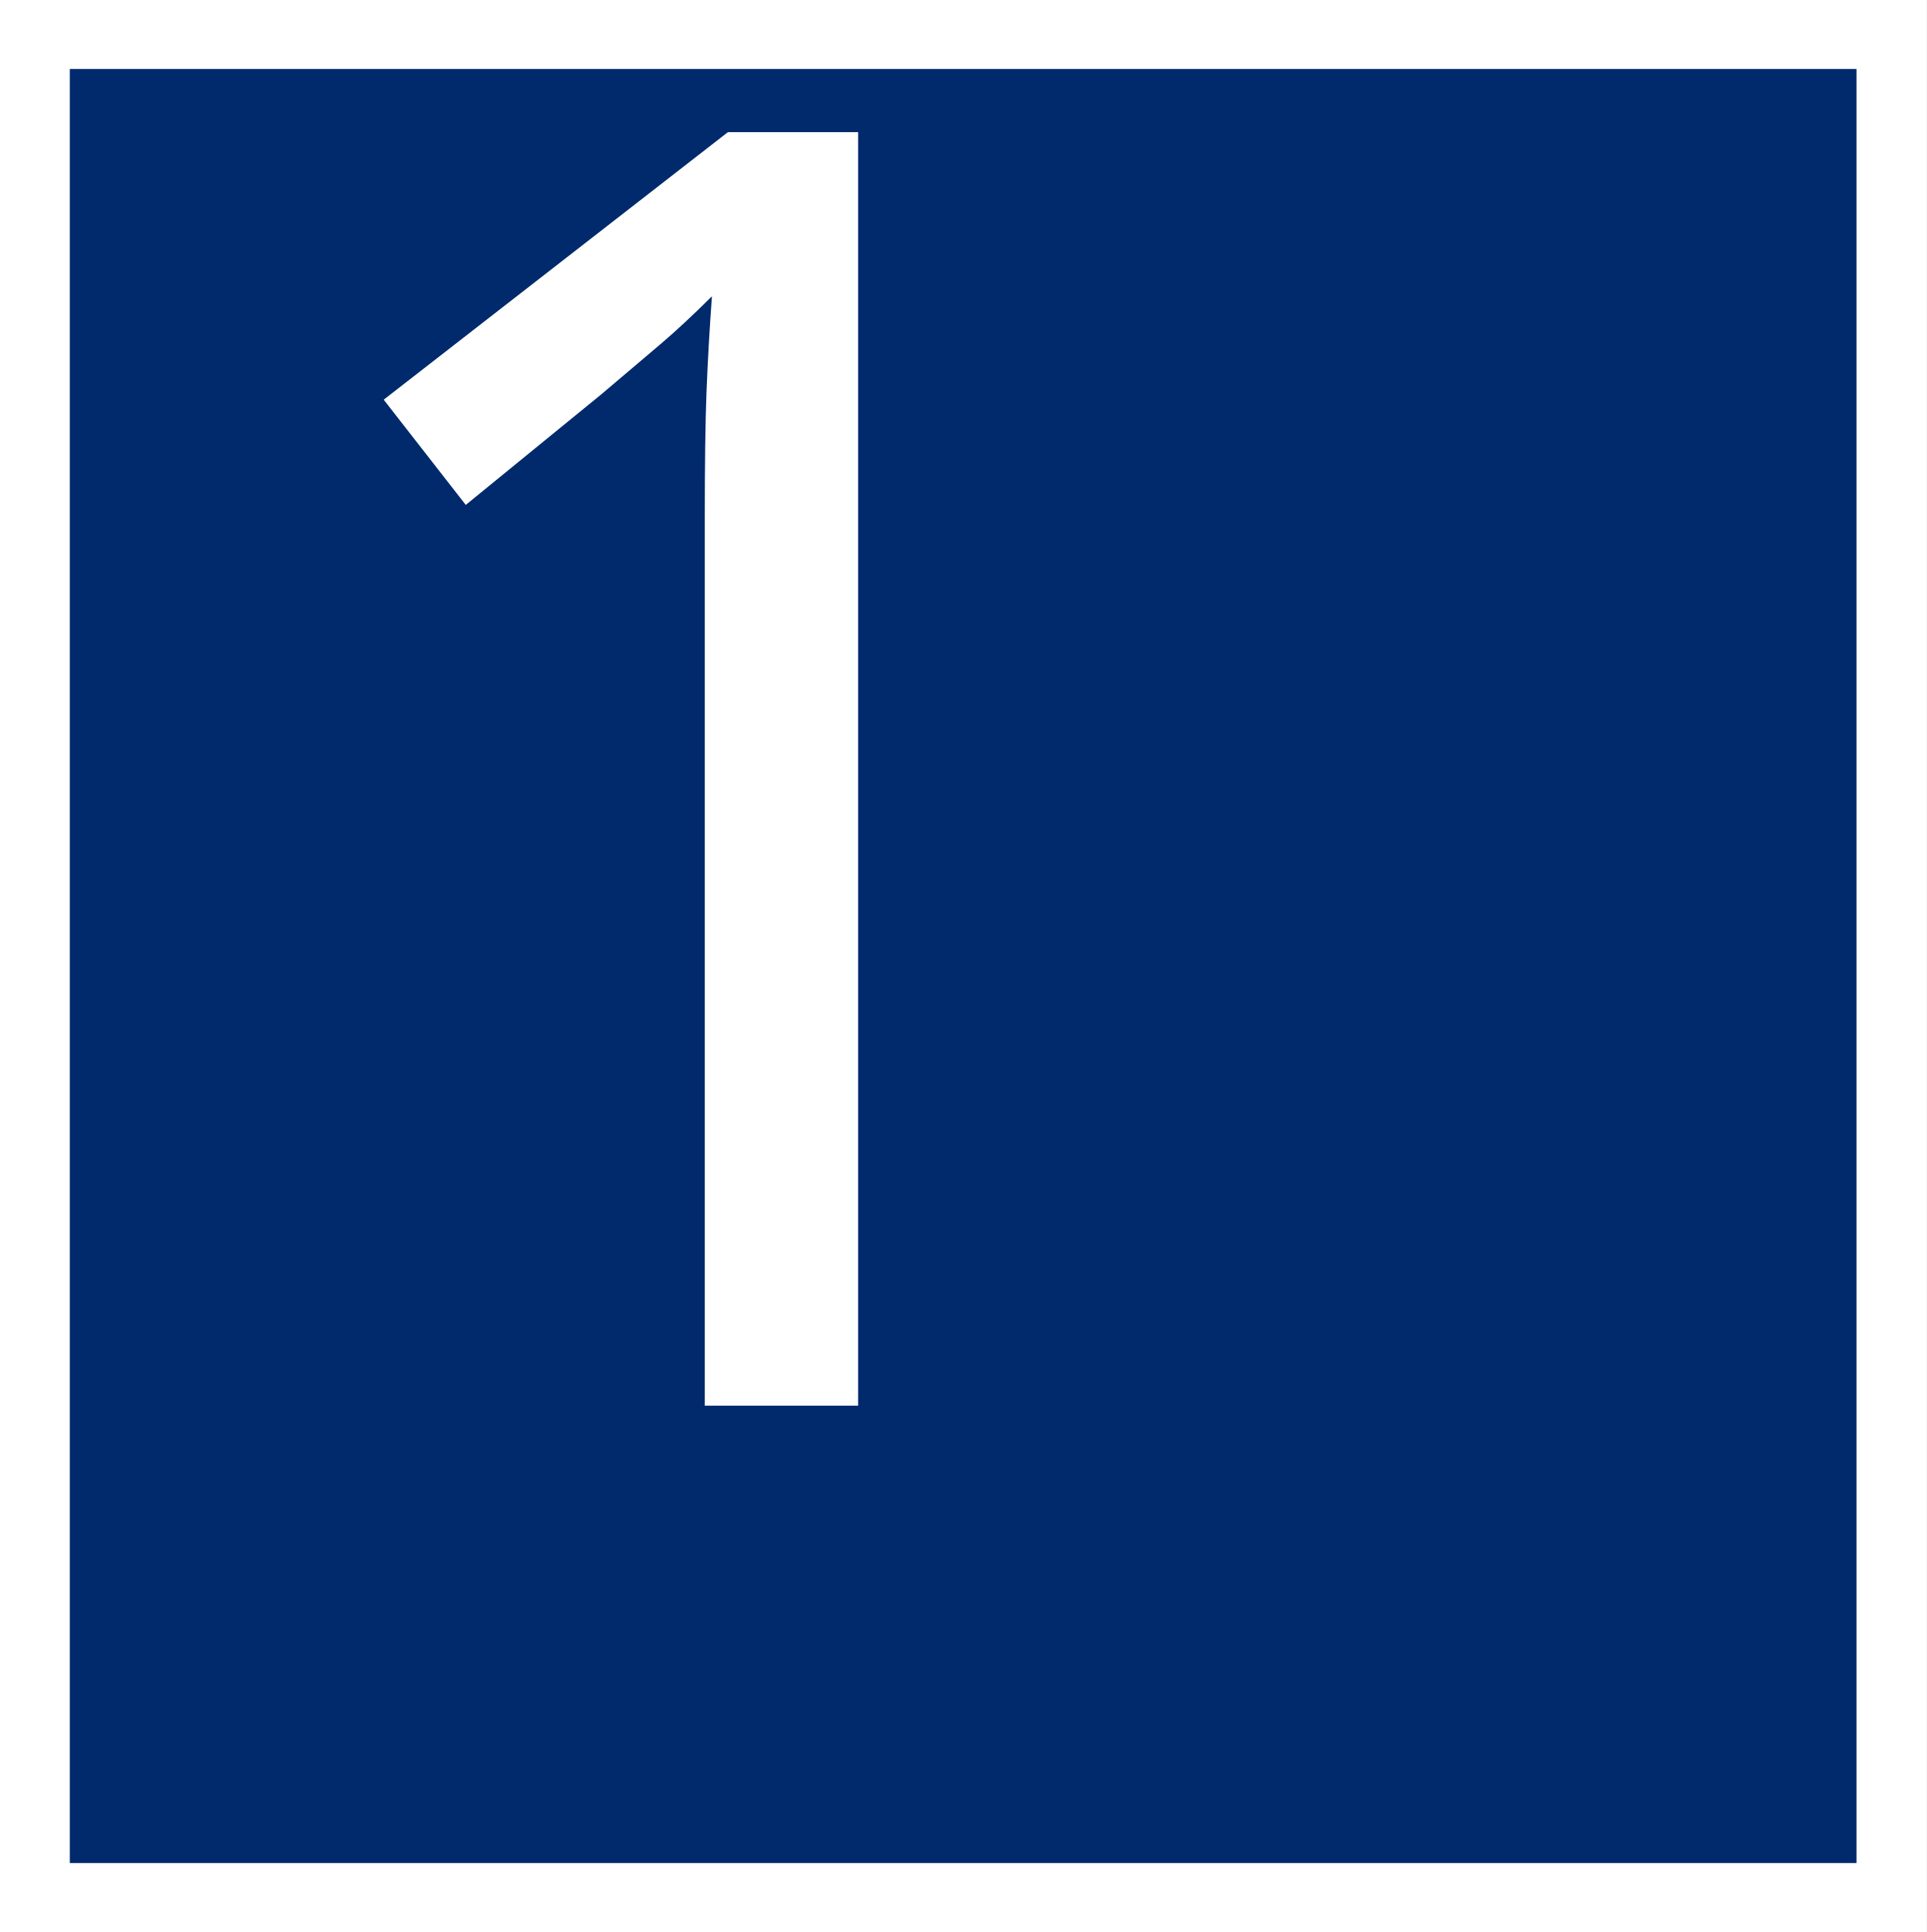
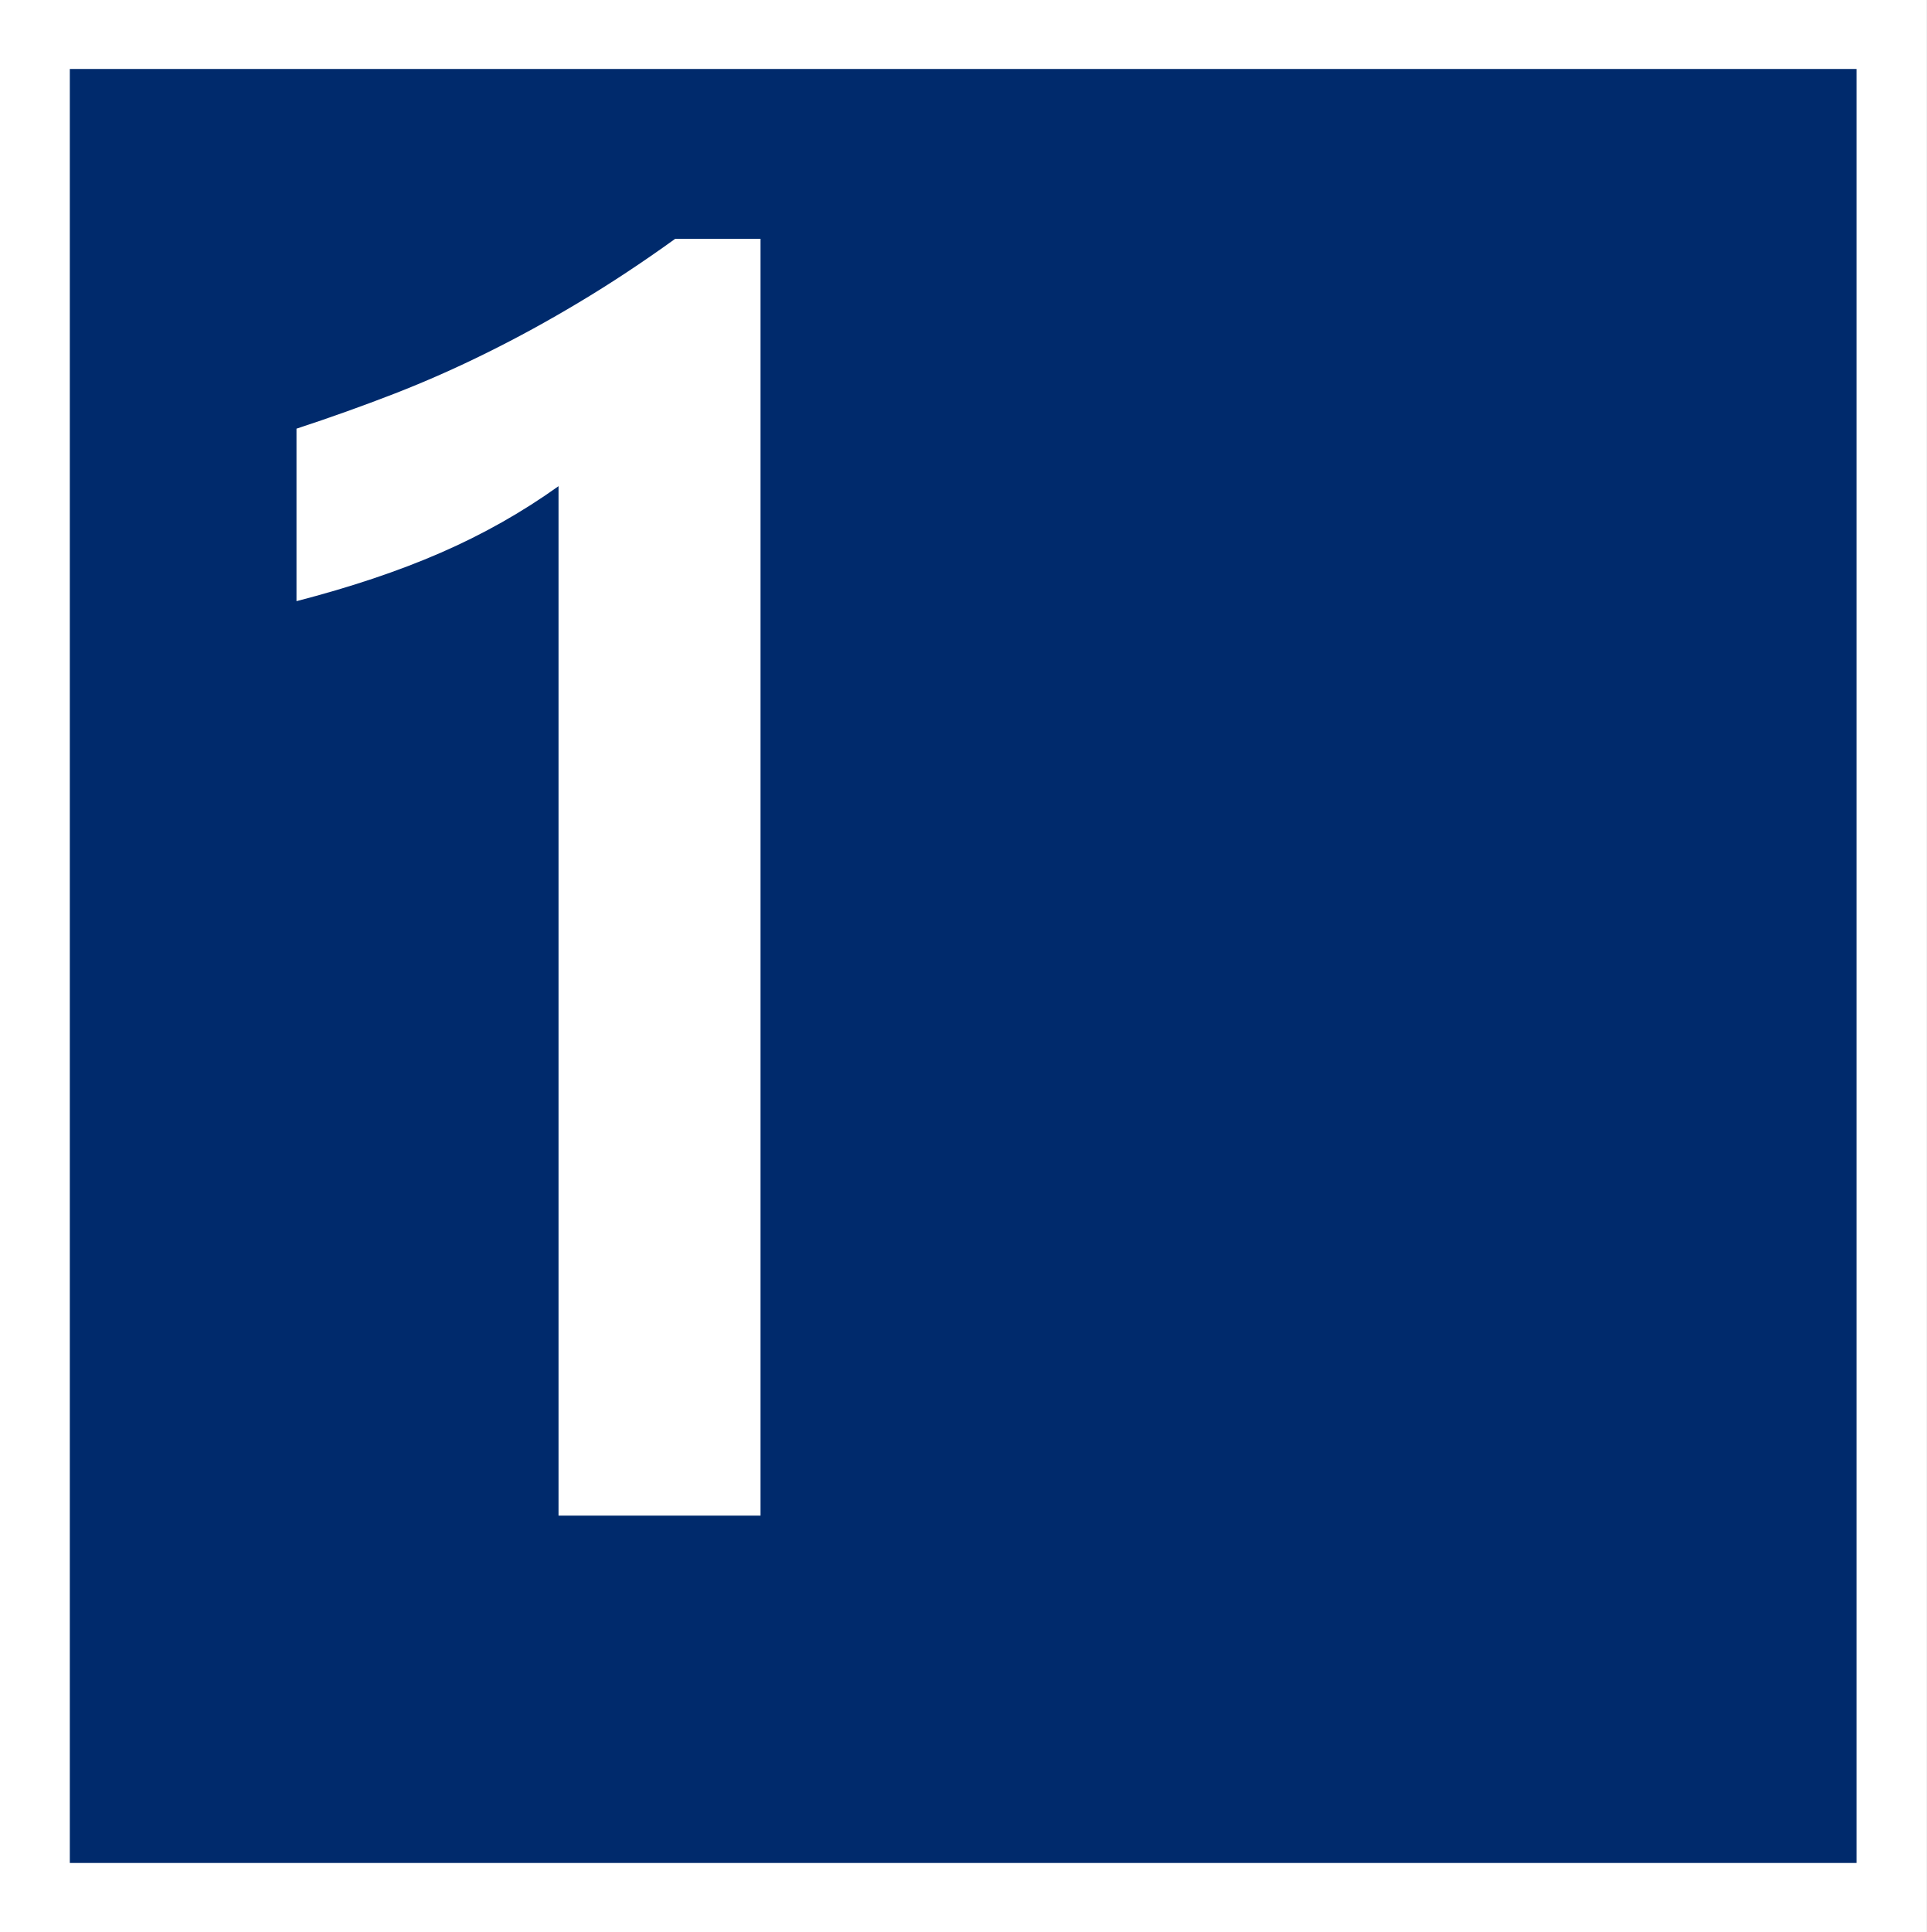
- <svg xmlns="http://www.w3.org/2000/svg" fill="none" fill-rule="evenodd" stroke="black" stroke-width="0.501" stroke-linejoin="bevel" stroke-miterlimit="10" font-family="Times New Roman" font-size="16" style="font-variant-ligatures:none" version="1.1" overflow="visible" width="248.321pt" height="249.007pt" viewBox="3975 -2361.55 248.321 249.007">
+ <svg xmlns="http://www.w3.org/2000/svg" fill="none" fill-rule="evenodd" stroke="black" stroke-width="0.501" stroke-linejoin="bevel" stroke-miterlimit="10" font-family="Times New Roman" font-size="16" style="font-variant-ligatures:none" version="1.1" overflow="visible" width="248.321pt" height="249.007pt" viewBox="3975 -2361.62 248.321 249.007">
  <defs>
	</defs>
  <g id="Layer 1" transform="scale(1 -1)">
-     <g id="Group" font-size="229.887" font-family="Segoe UI Semibold" stroke="none">
-       <path d="M 3975,2361.55 L 3975,2112.54 L 4223.32,2112.54 L 4223.32,2361.55 L 3975,2361.55 Z" fill="#ffffff" stroke-linejoin="miter" marker-start="none" marker-end="none" />
-       <path d="M 3984,2121.43 L 3984,2352.66 L 4214.32,2352.66 L 4214.32,2121.43 L 3984,2121.43 Z" fill="#002a6c" stroke-linejoin="miter" marker-start="none" marker-end="none" />
-       <text xml:space="preserve" transform="translate(4004.01 2180.38) scale(1 -1)" kerning="auto" fill="#ffffff" stroke-width="0.25" stroke-linecap="round" stroke-linejoin="round">
-         <tspan x="0" y="0">1</tspan>
-       </text>
+     <g id="Group" stroke="none">
+       <path d="M 3975,2361.62 L 3975,2112.61 L 4223.32,2112.61 L 4223.32,2361.62 L 3975,2361.62 Z" fill="#ffffff" stroke-linejoin="miter" marker-start="none" marker-end="none" />
+       <path d="M 3984,2121.51 L 3984,2352.73 L 4214.32,2352.73 L 4214.32,2121.51 L 3984,2121.51 Z" fill="#002a6c" stroke-linejoin="miter" marker-start="none" marker-end="none" />
+       <path d="M 4073.04,2330.84 L 4073.04,2166.28 L 4047,2166.28 L 4047,2298.96 C 4042.29,2295.59 4037.22,2292.73 4031.79,2290.37 C 4026.37,2288.01 4020.18,2285.94 4013.22,2284.14 L 4013.22,2306.37 C 4017.55,2307.79 4021.74,2309.29 4025.79,2310.86 C 4029.83,2312.43 4033.81,2314.19 4037.74,2316.14 C 4041.67,2318.08 4045.64,2320.25 4049.64,2322.65 C 4053.64,2325.04 4057.78,2327.77 4062.04,2330.84 L 4073.04,2330.84 Z" fill-rule="nonzero" stroke-linejoin="round" stroke-linecap="round" stroke-width="0.25" fill="#ffffff" marker-start="none" marker-end="none" />
    </g>
  </g>
</svg>
